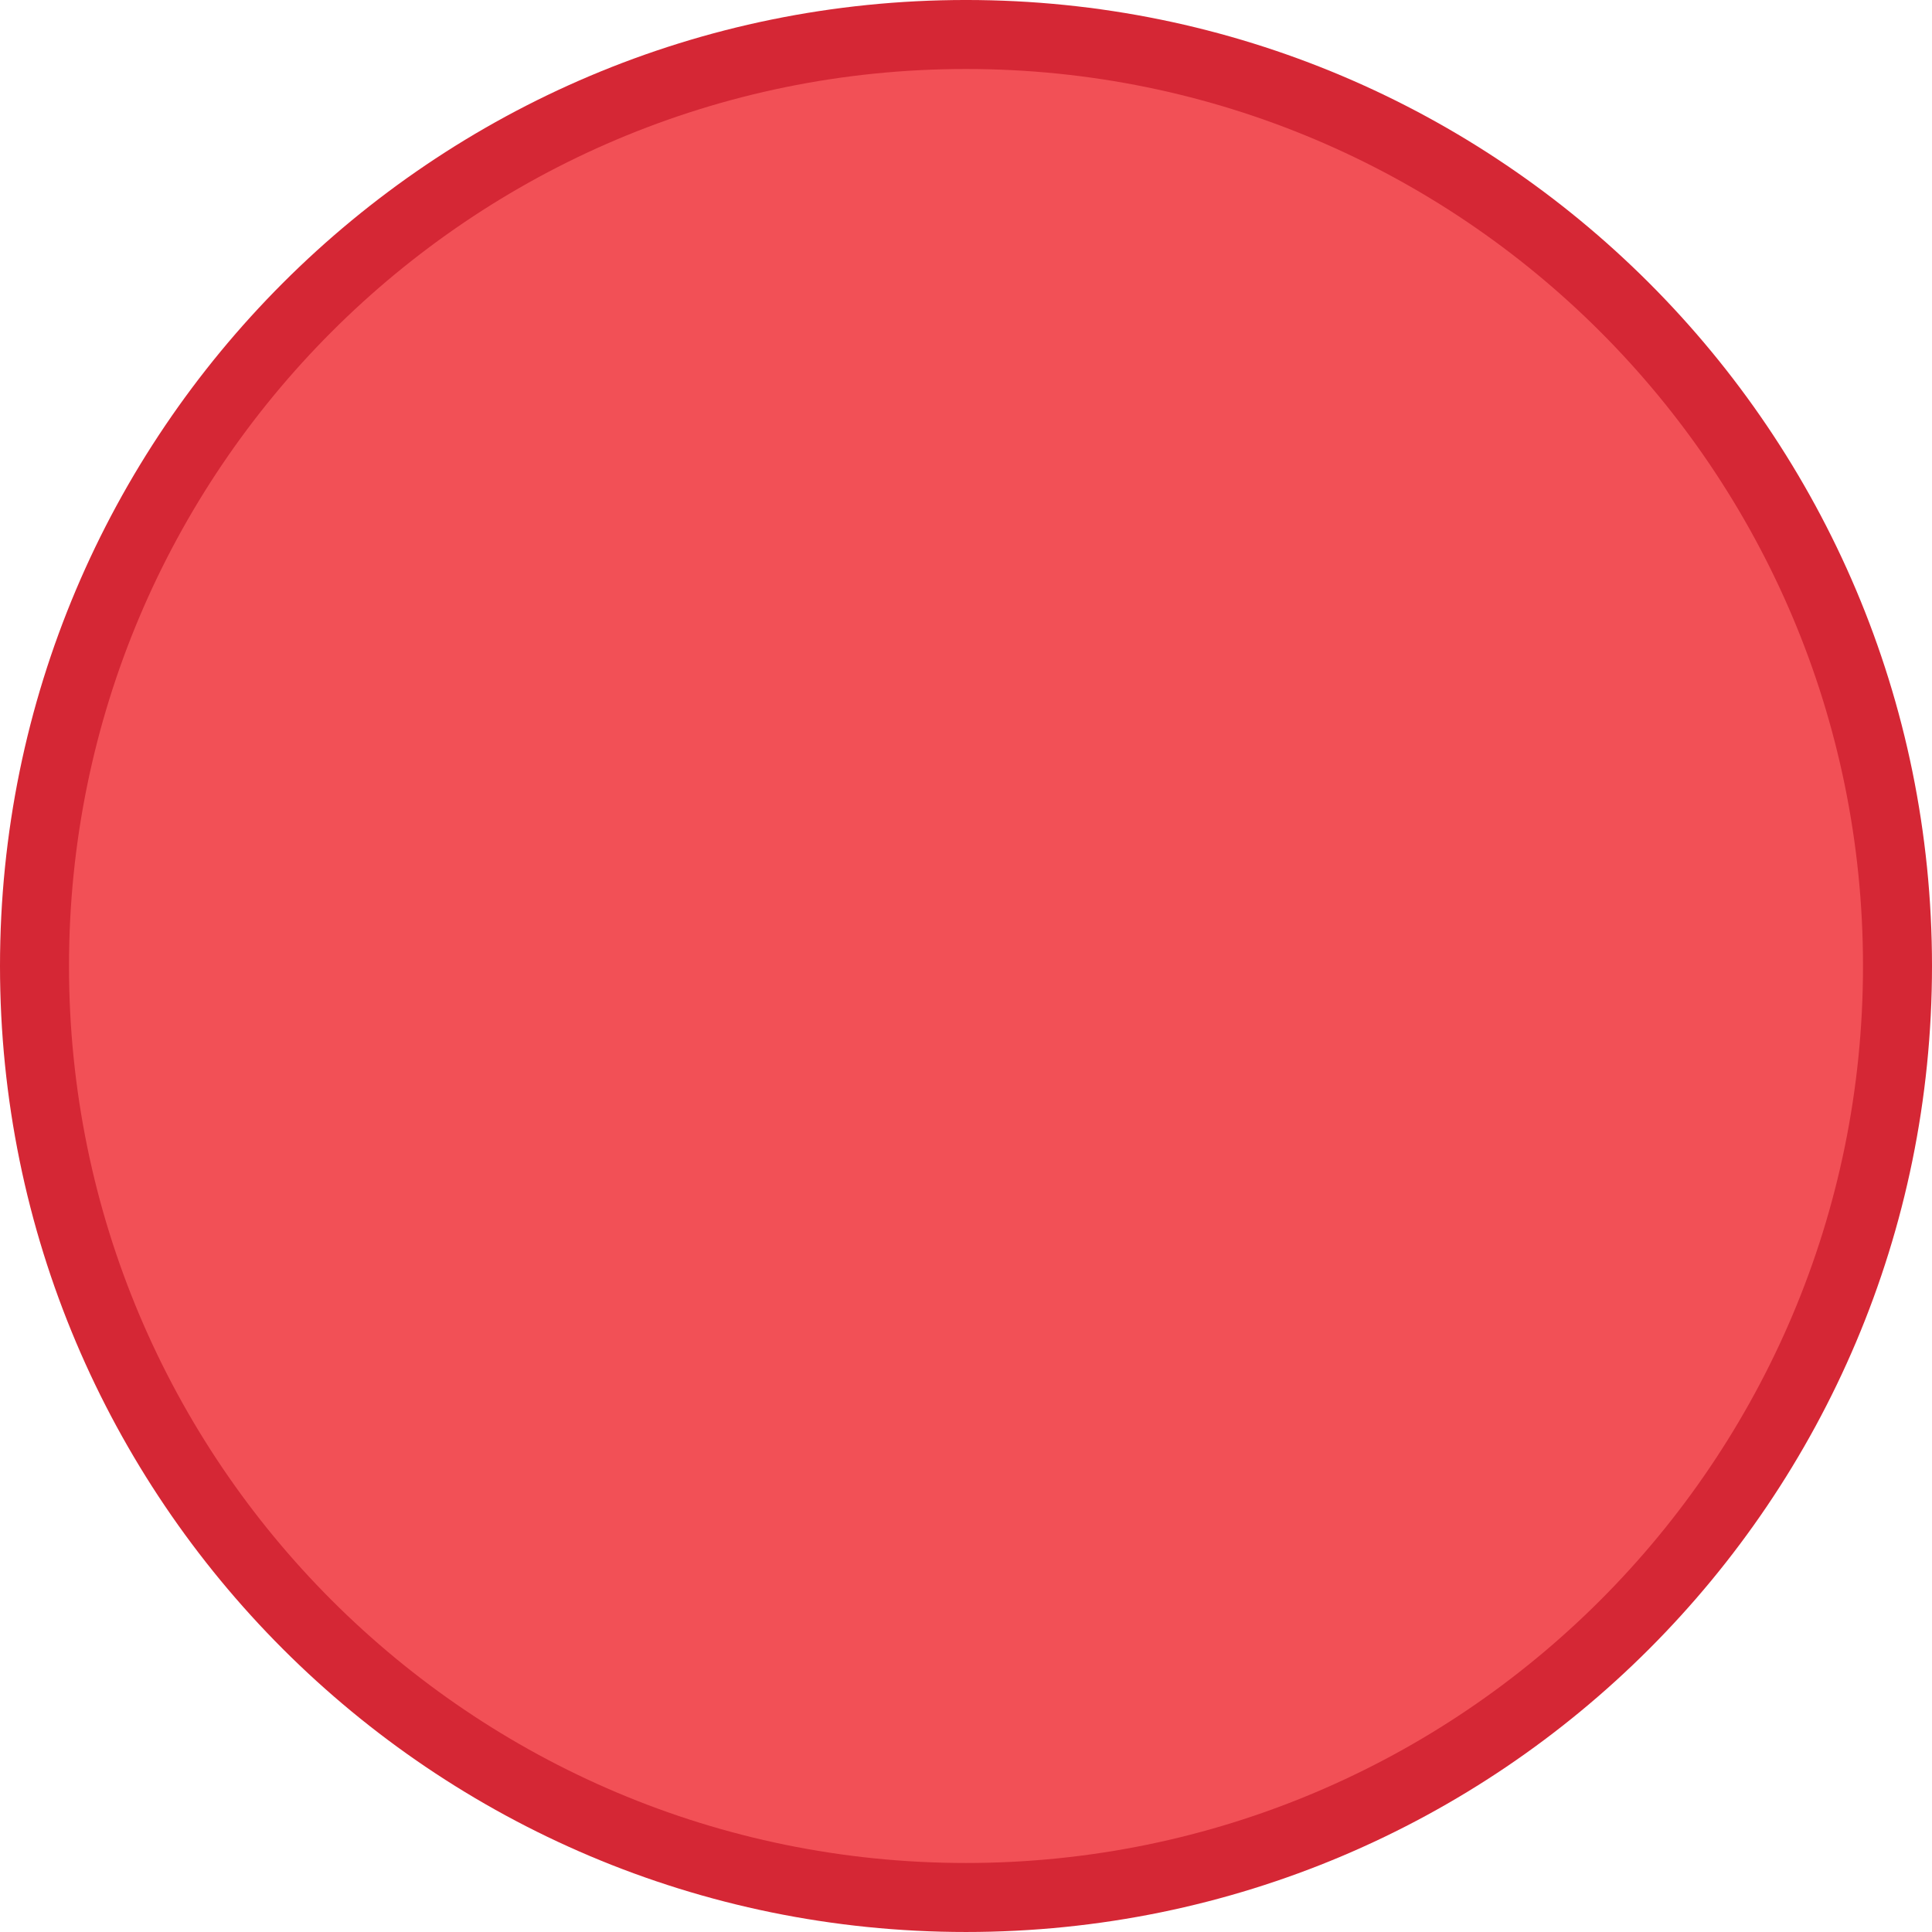
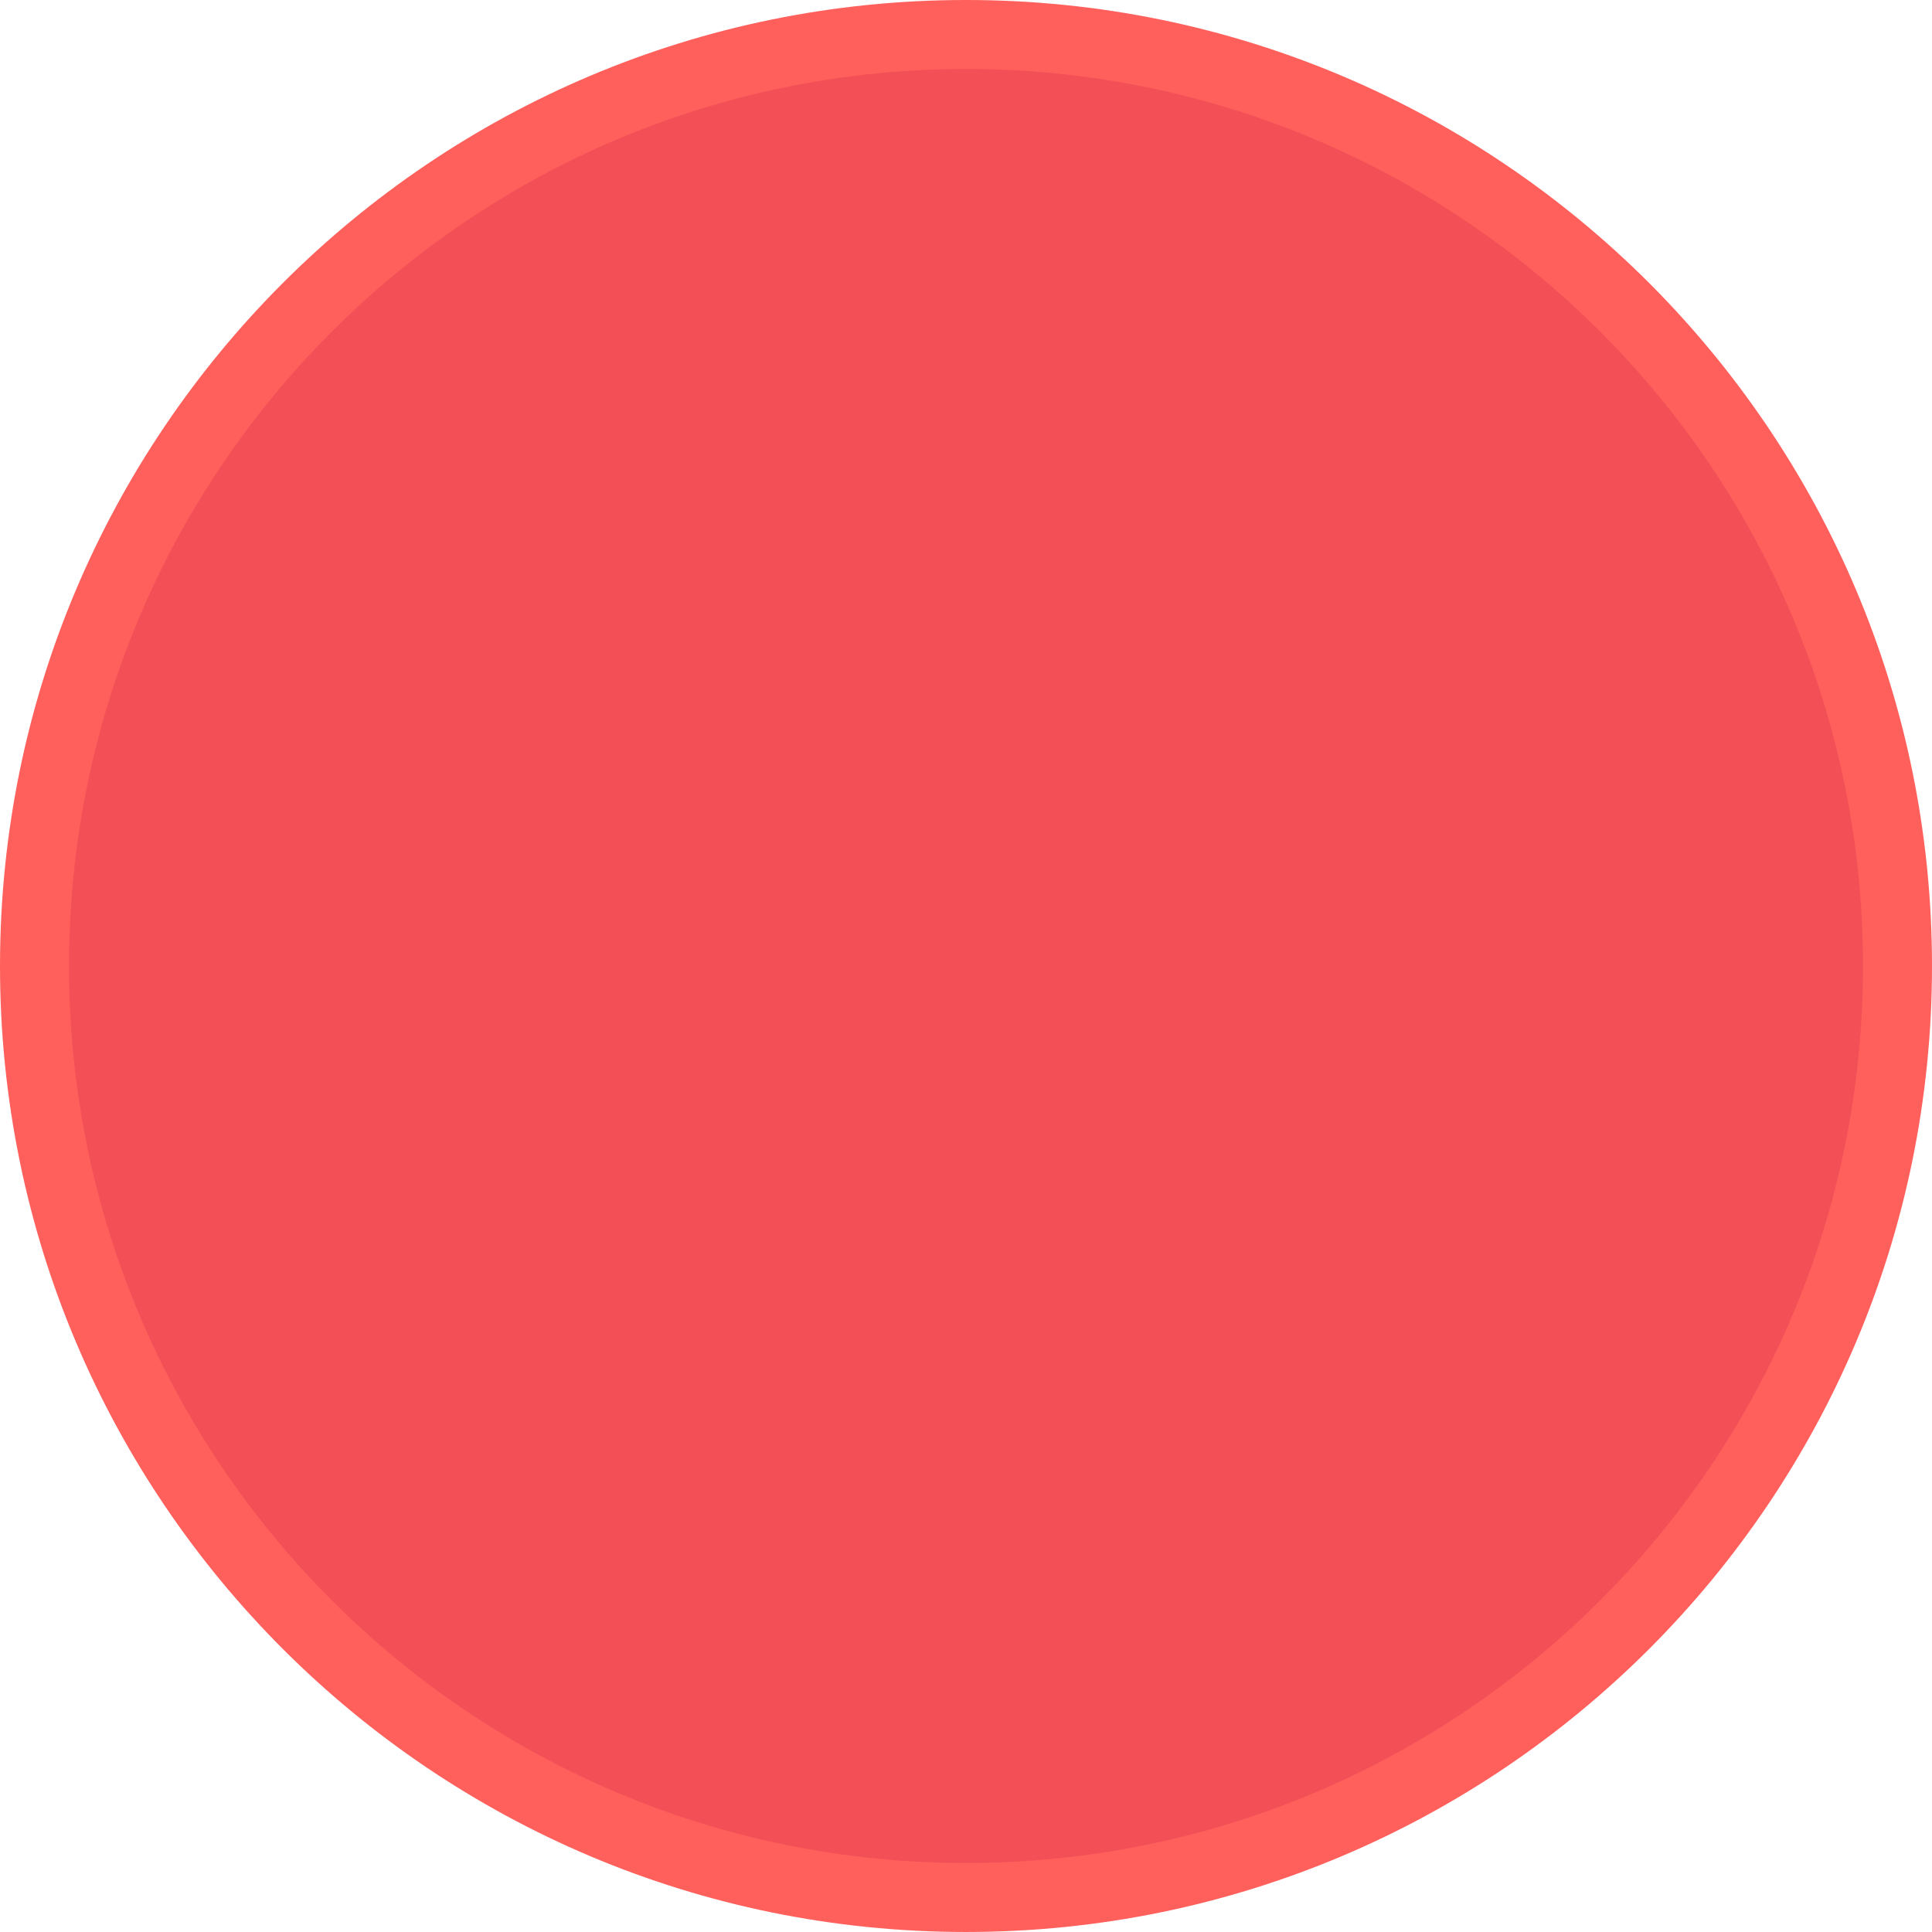
<svg xmlns="http://www.w3.org/2000/svg" width="14" height="14" version="1.1" style="enable-background:new" id="svg8">
  <defs id="defs12" />
  <g transform="translate(-5,-1033.362)" id="g6">
-     <path style="fill:#d52735;fill-opacity:1;fill-rule:evenodd;stroke:none" d="m 12,1047.362 c 3.866,0 7,-3.134 7,-7 0,-3.866 -3.134,-7 -7,-7 -3.866,0 -7,3.134 -7,7 0,3.866 3.134,7 7,7" id="path2" />
+     <path style="fill:#FF605C;fill-opacity:1;fill-rule:evenodd;stroke:none" d="m 12,1047.362 c 3.866,0 7,-3.134 7,-7 0,-3.866 -3.134,-7 -7,-7 -3.866,0 -7,3.134 -7,7 0,3.866 3.134,7 7,7" id="path2" />
    <path style="fill:#f25056;fill-opacity:1;fill-rule:evenodd;stroke:none" d="m 12,1046.862 c 3.59,0 6.5,-2.91 6.5,-6.5 0,-3.59 -2.91,-6.5 -6.5,-6.5 -3.59,0 -6.5,2.91 -6.5,6.5 0,3.59 2.91,6.5 6.5,6.5" id="path4" />
  </g>
</svg>
